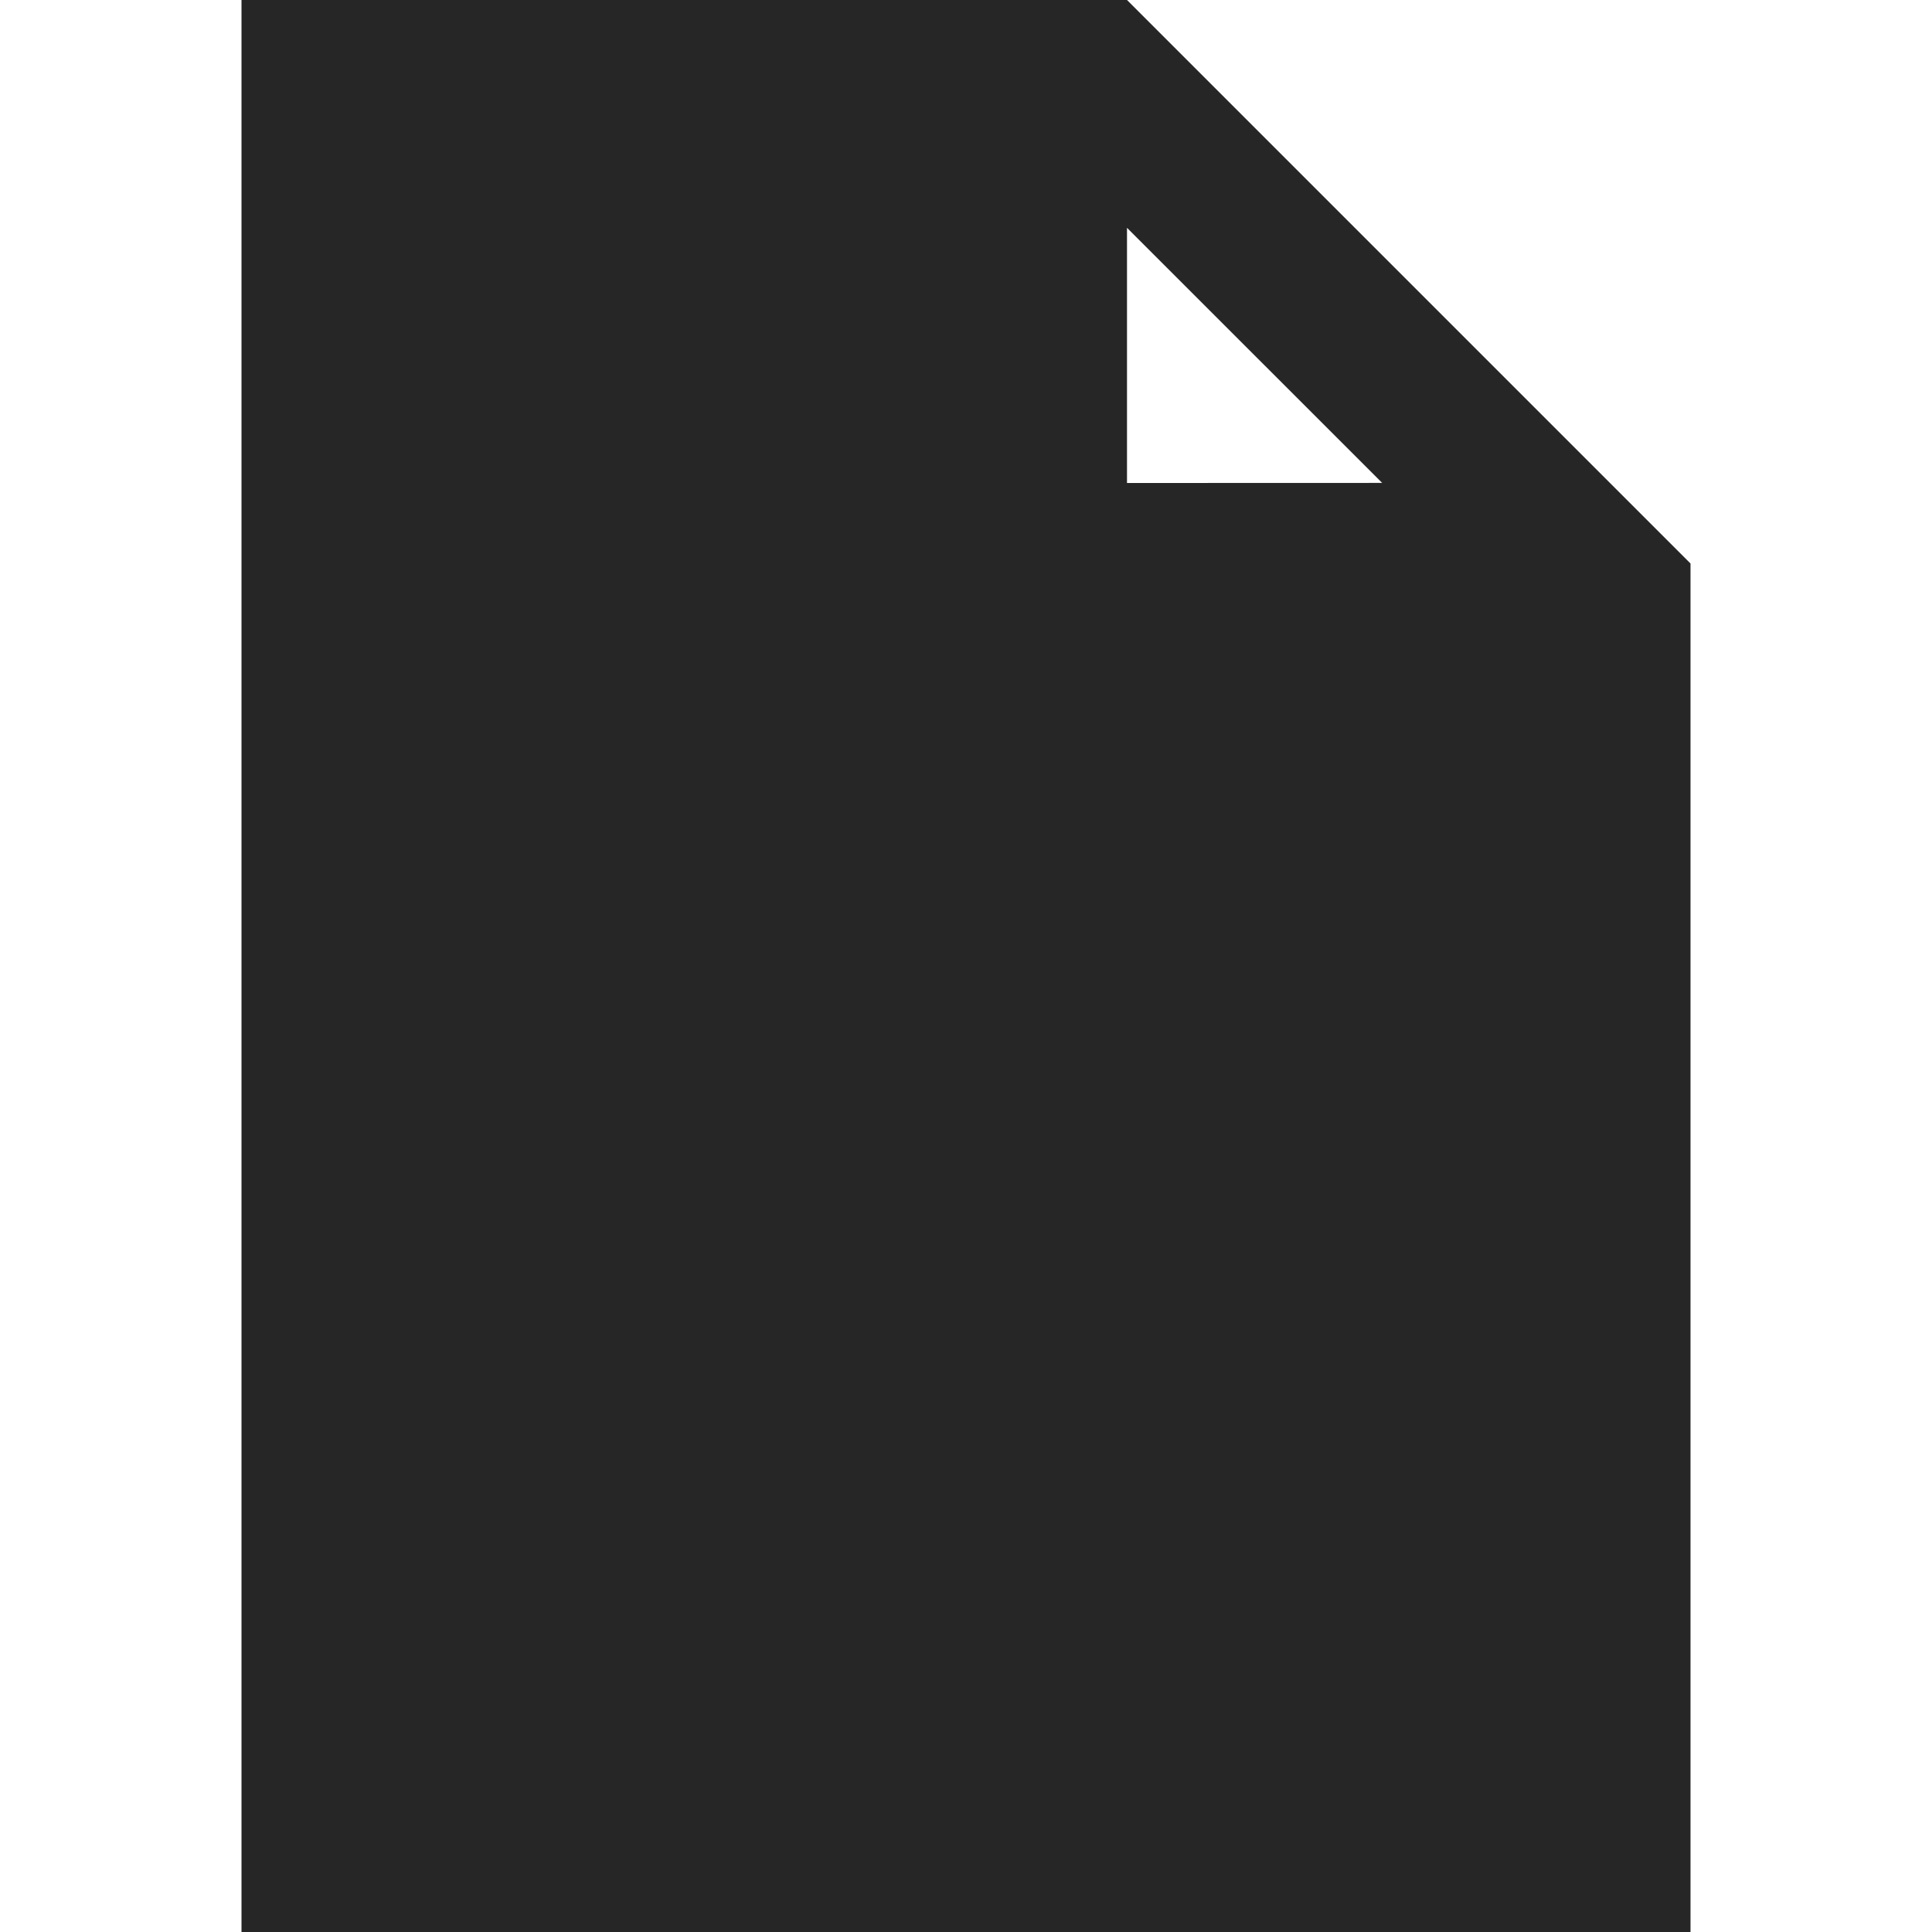
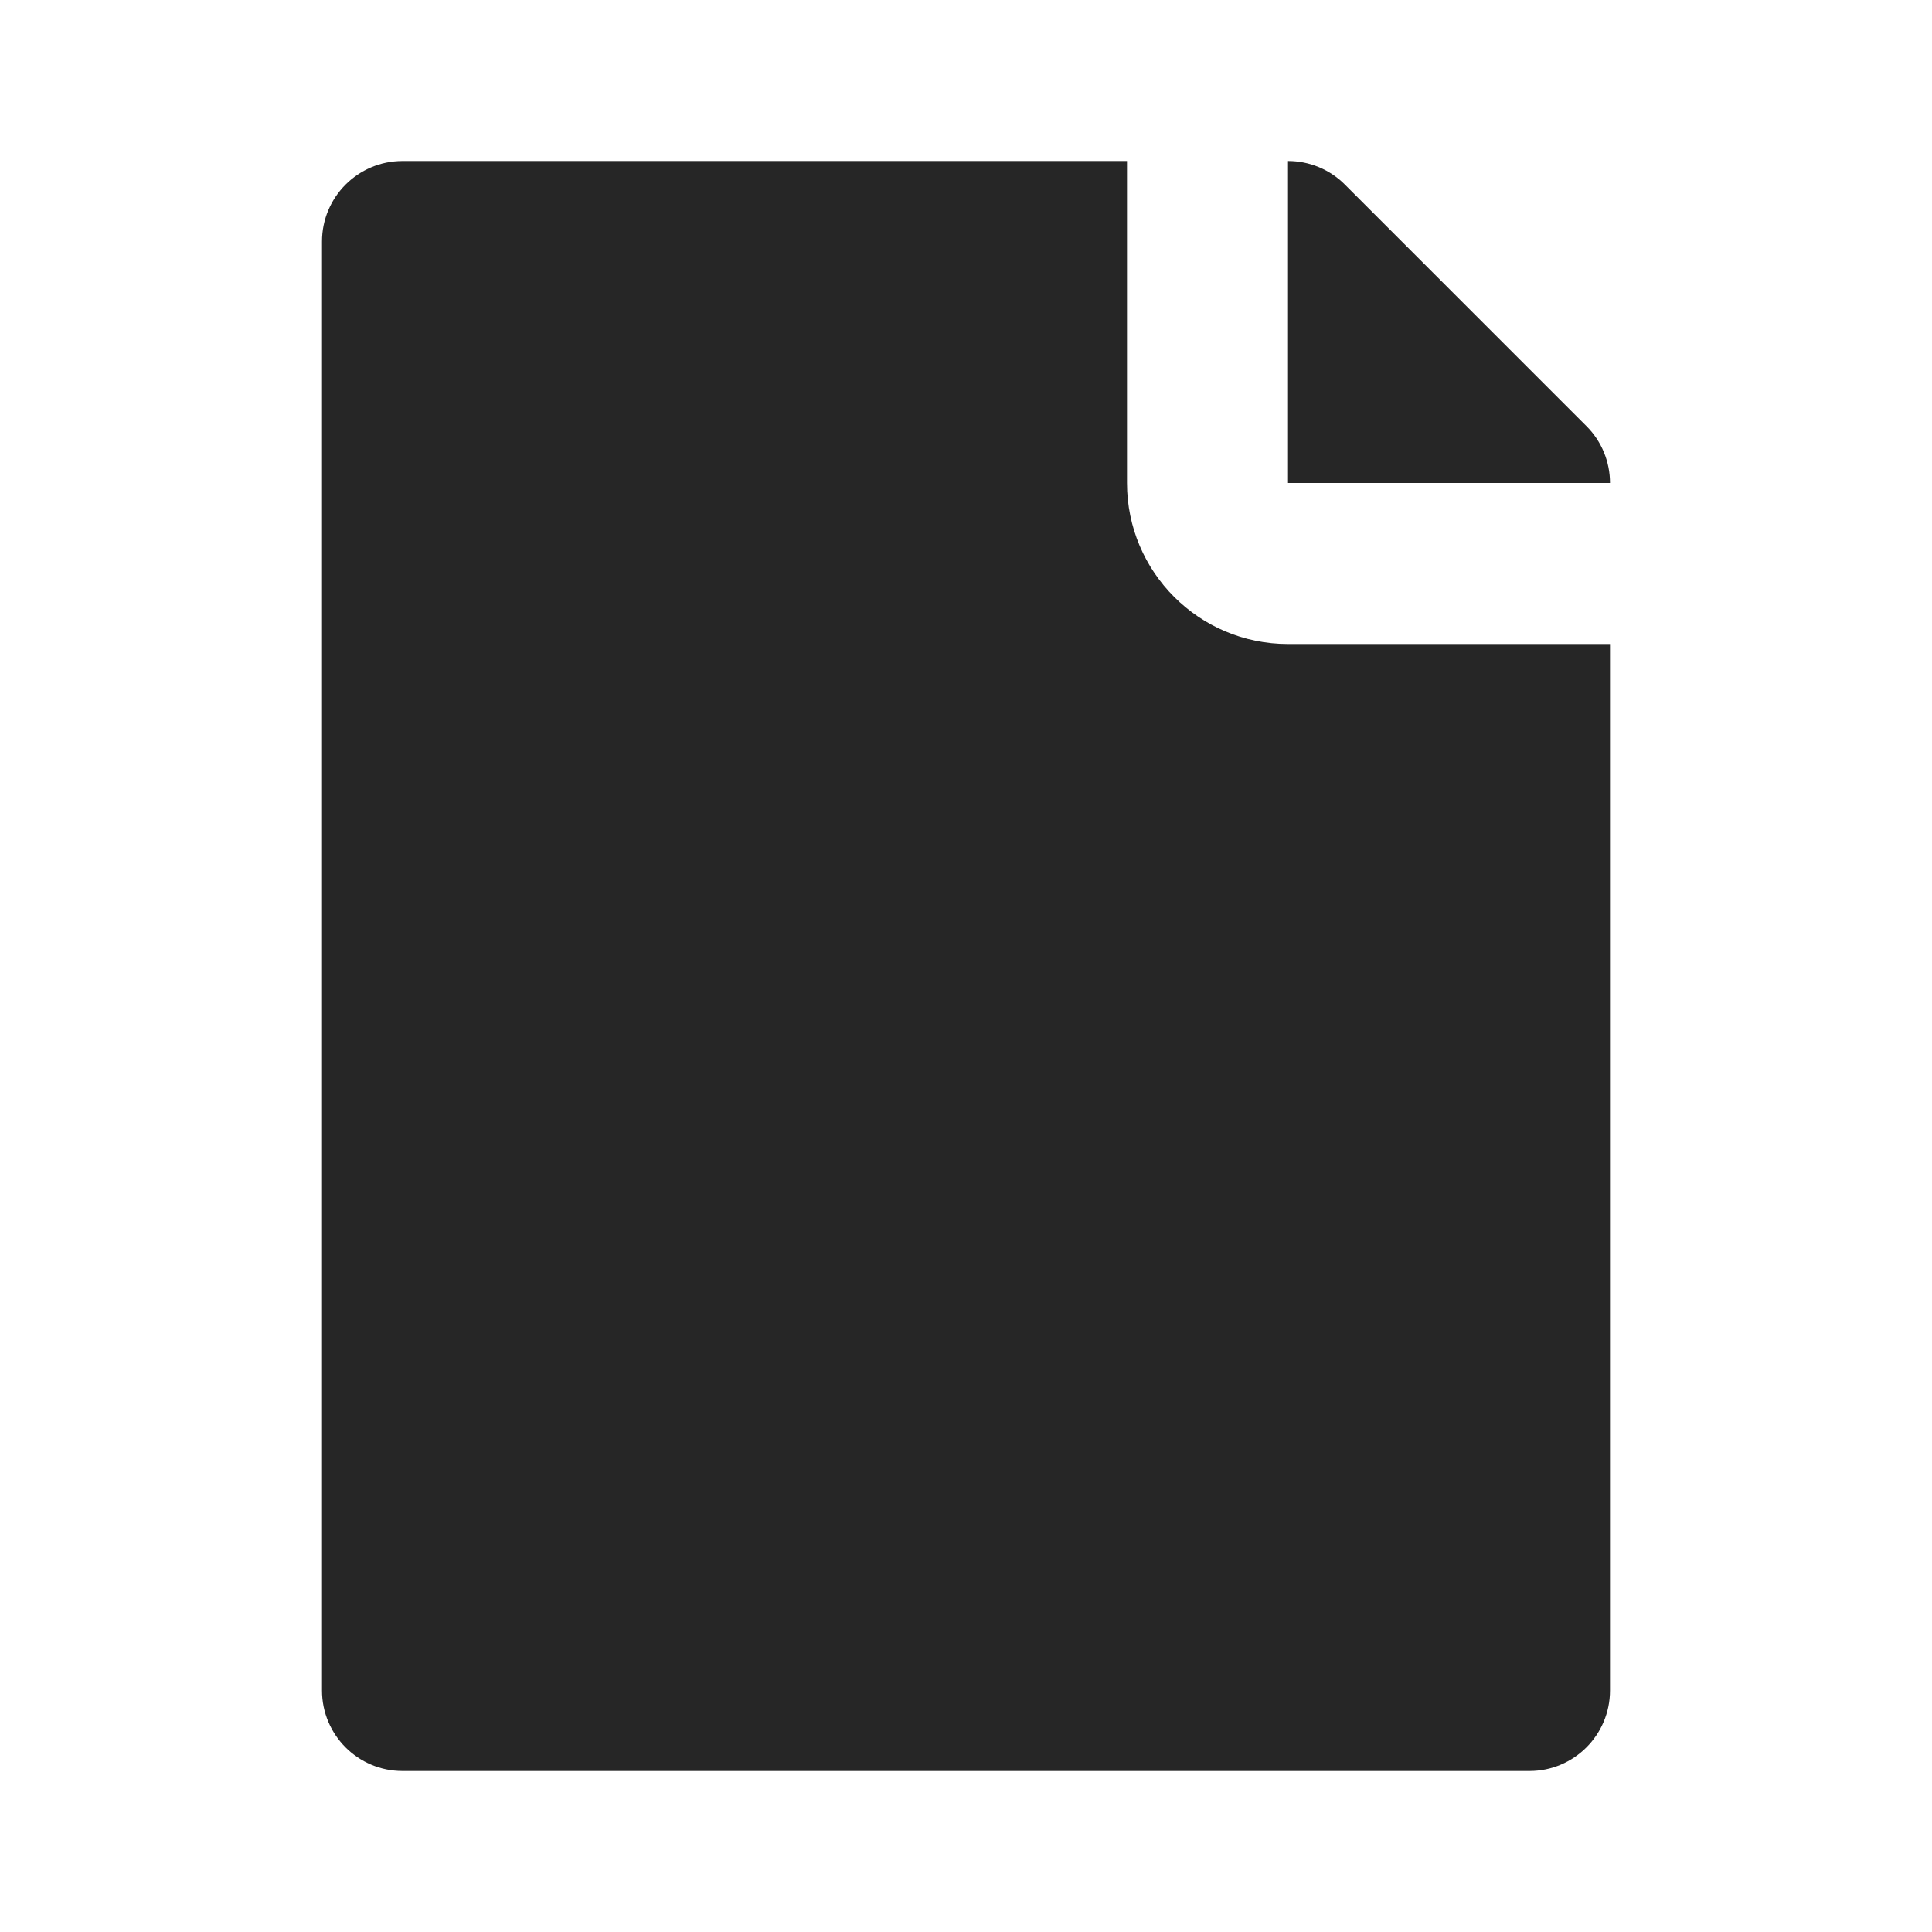
<svg xmlns="http://www.w3.org/2000/svg" width="24" height="24" viewBox="0 0 24 24" fill="none">
-   <path fill-rule="evenodd" clip-rule="evenodd" d="M21 24H3V0H14L21 7V24ZM14 2.83V6L17.17 5.999L14 2.83Z" fill="#262626" />
+   <path d="M4 3C4 2.448 4.448 2 5 2H14V6C14 7.105 14.895 8 16 8H20V21C20 21.552 19.552 22 19 22H5C4.448 22 4 21.552 4 21V3Z" fill="#262626" />
+   <path d="M16 2V6H20C20 5.735 19.895 5.48 19.707 5.293L16.707 2.293C16.52 2.105 16.265 2 16 2Z" fill="#262626" />
</svg>
